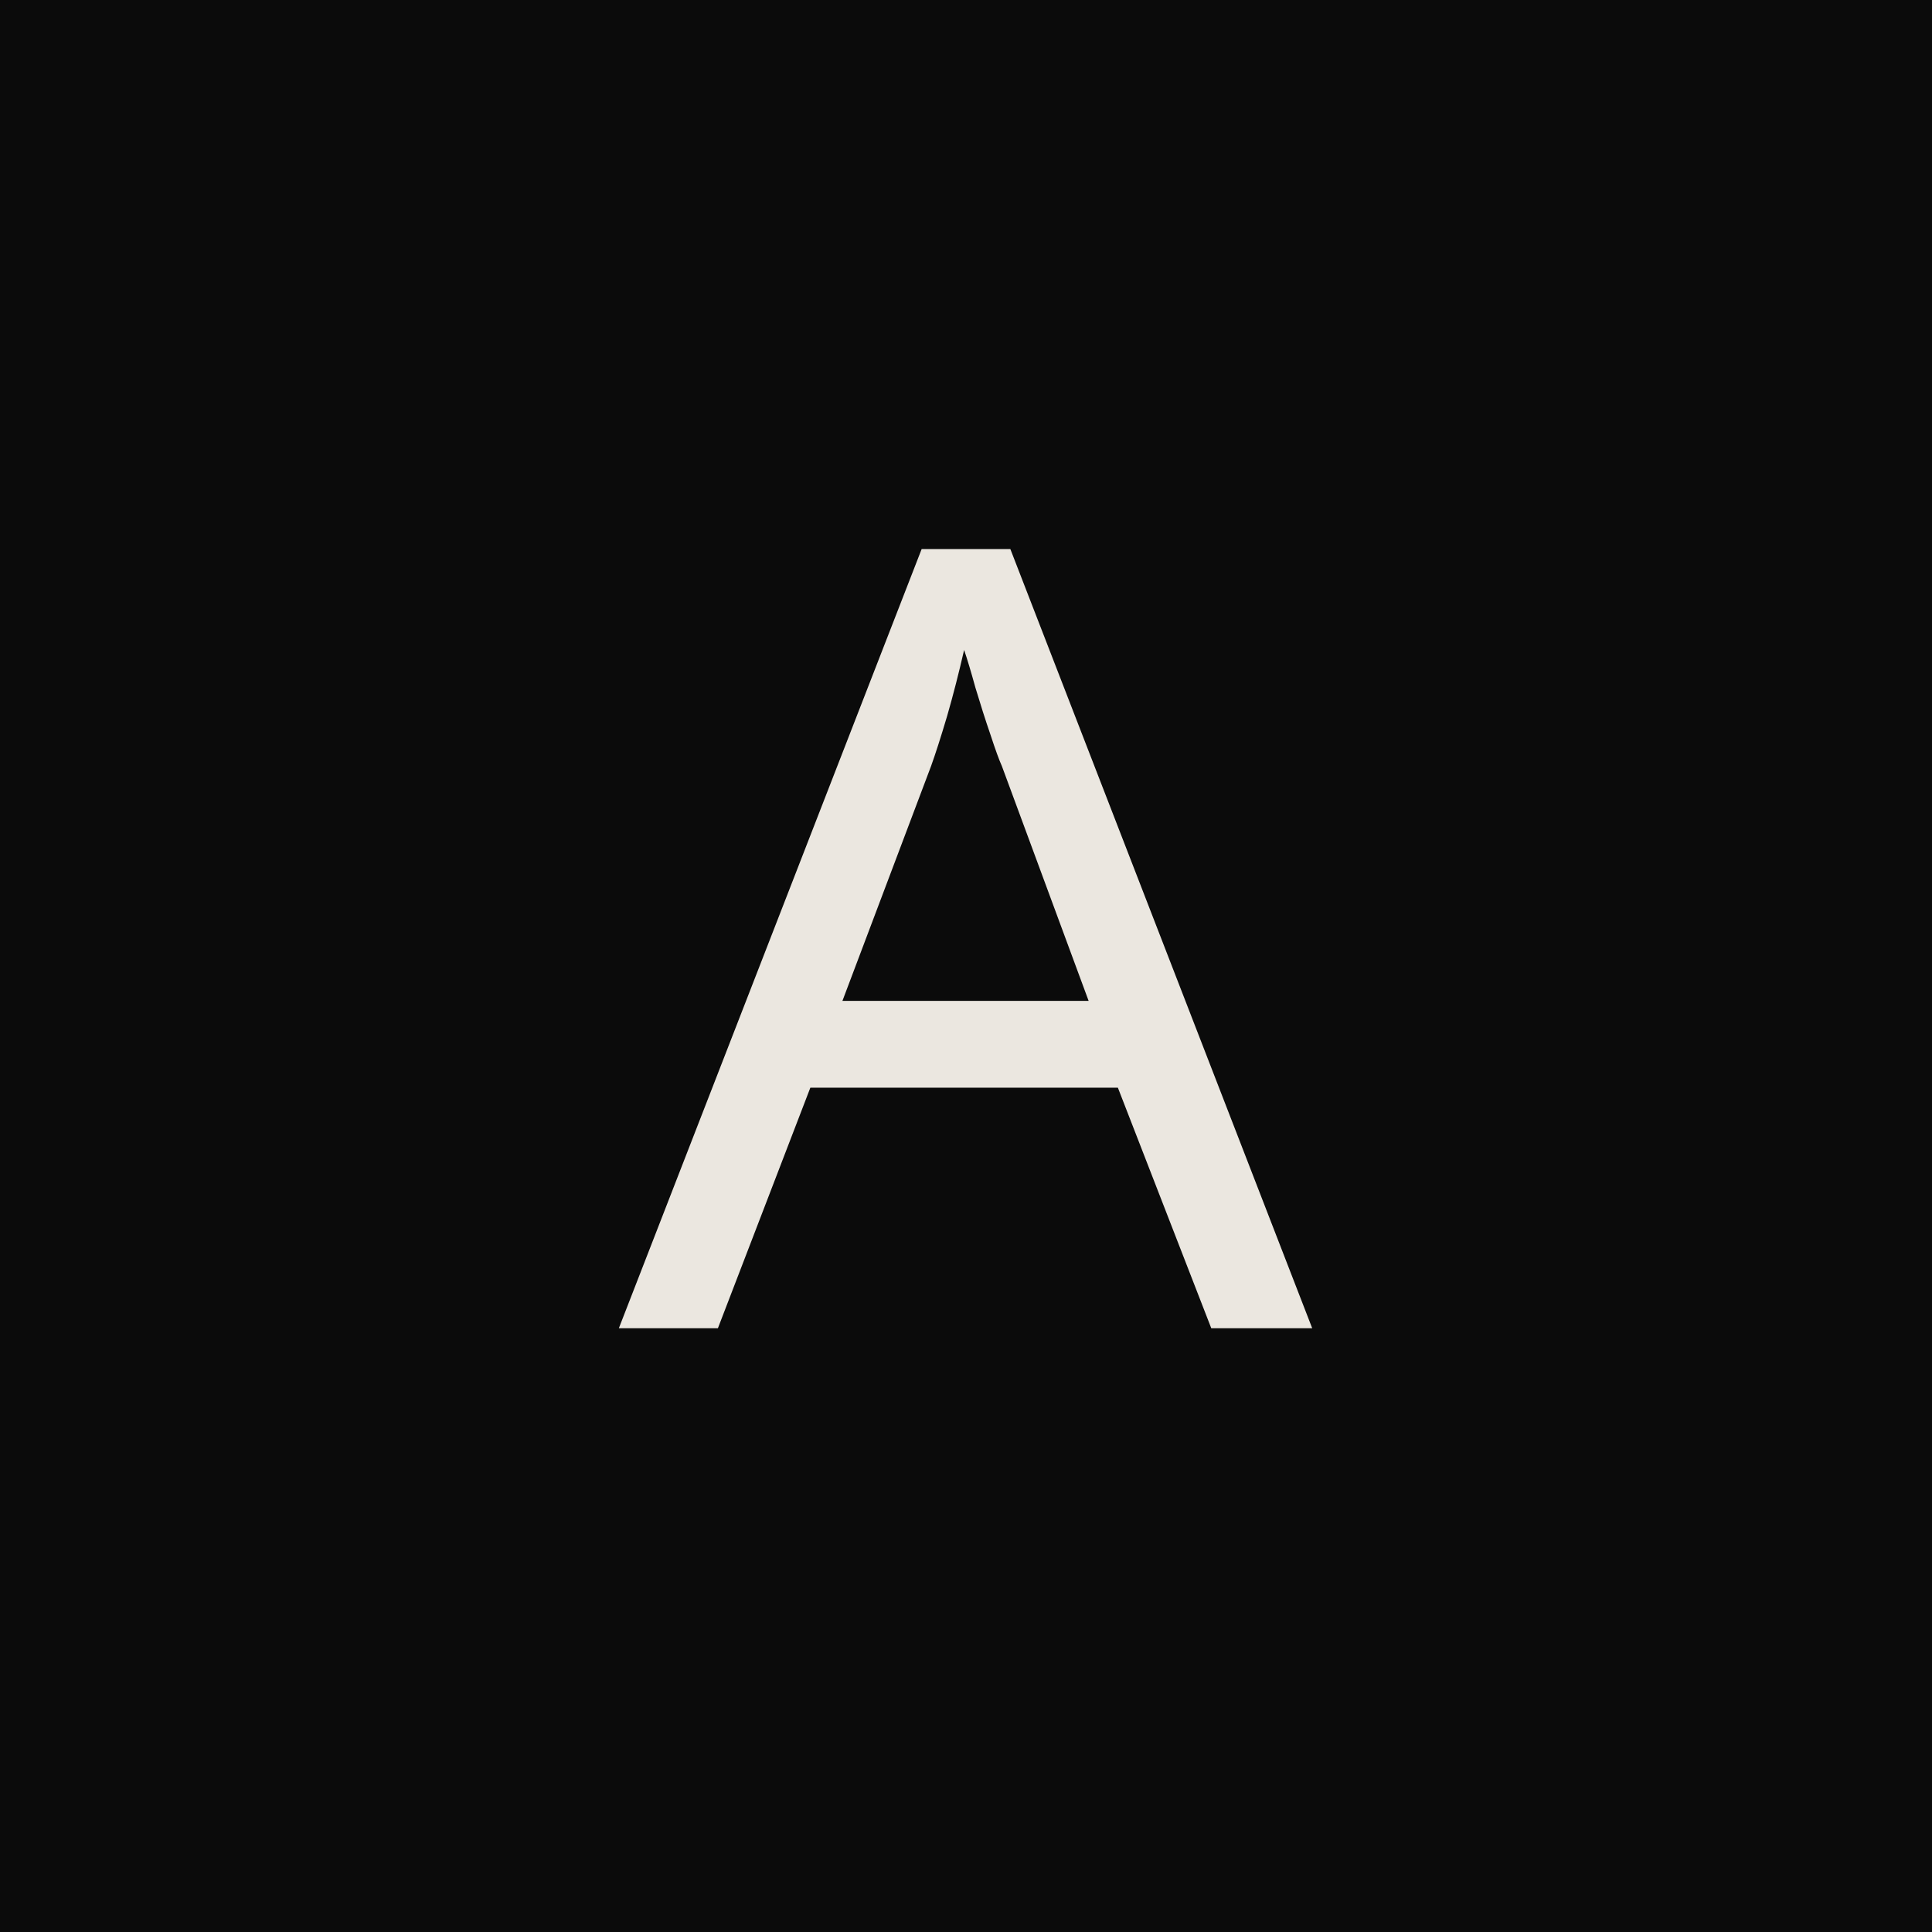
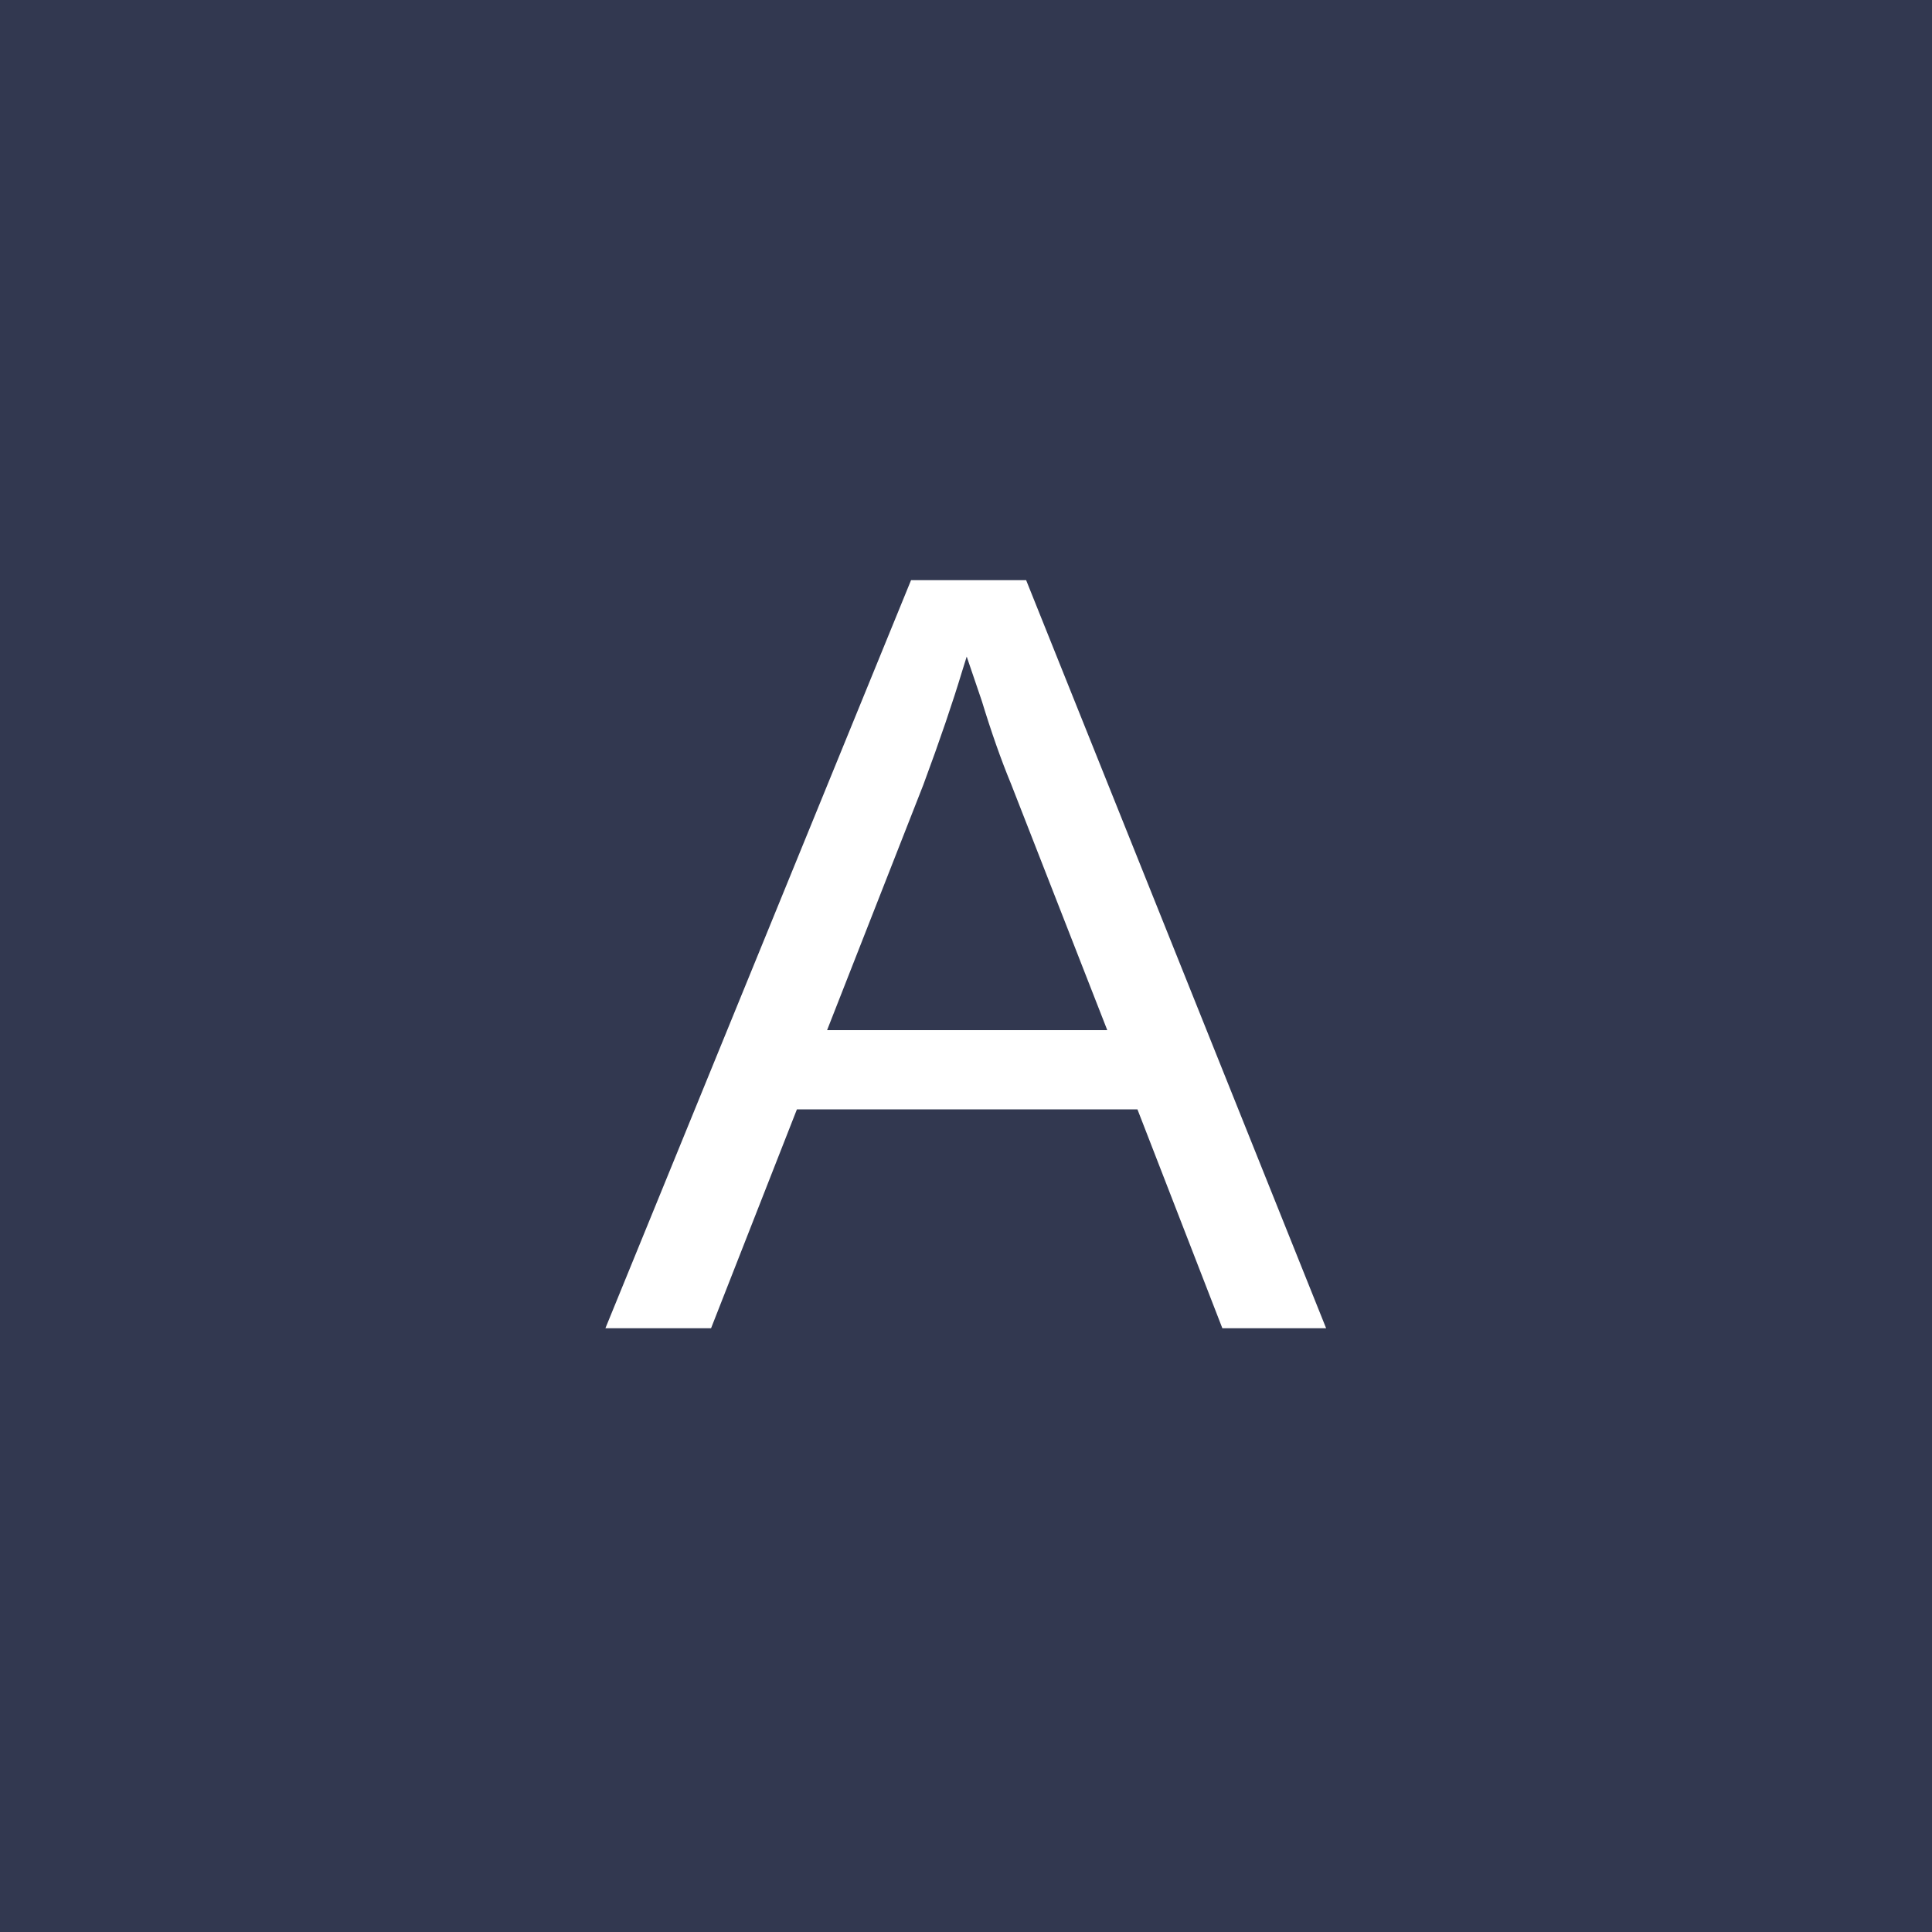
<svg xmlns="http://www.w3.org/2000/svg" viewBox="0 0 32 32">
-   <rect width="32" height="32" fill="#0b0b0b" />
-   <text x="16" y="22" text-anchor="middle" font-family="Josefin Sans, Futura, sans-serif" font-size="18" fill="#ebe7e0">A</text>
+   <rect width="32" height="32" fill="#323850" />
+   <text x="16" y="22" text-anchor="middle" font-family="Helvetica Neue, Arial, sans-serif" font-size="18" fill="#ffffff">A</text>
</svg>
